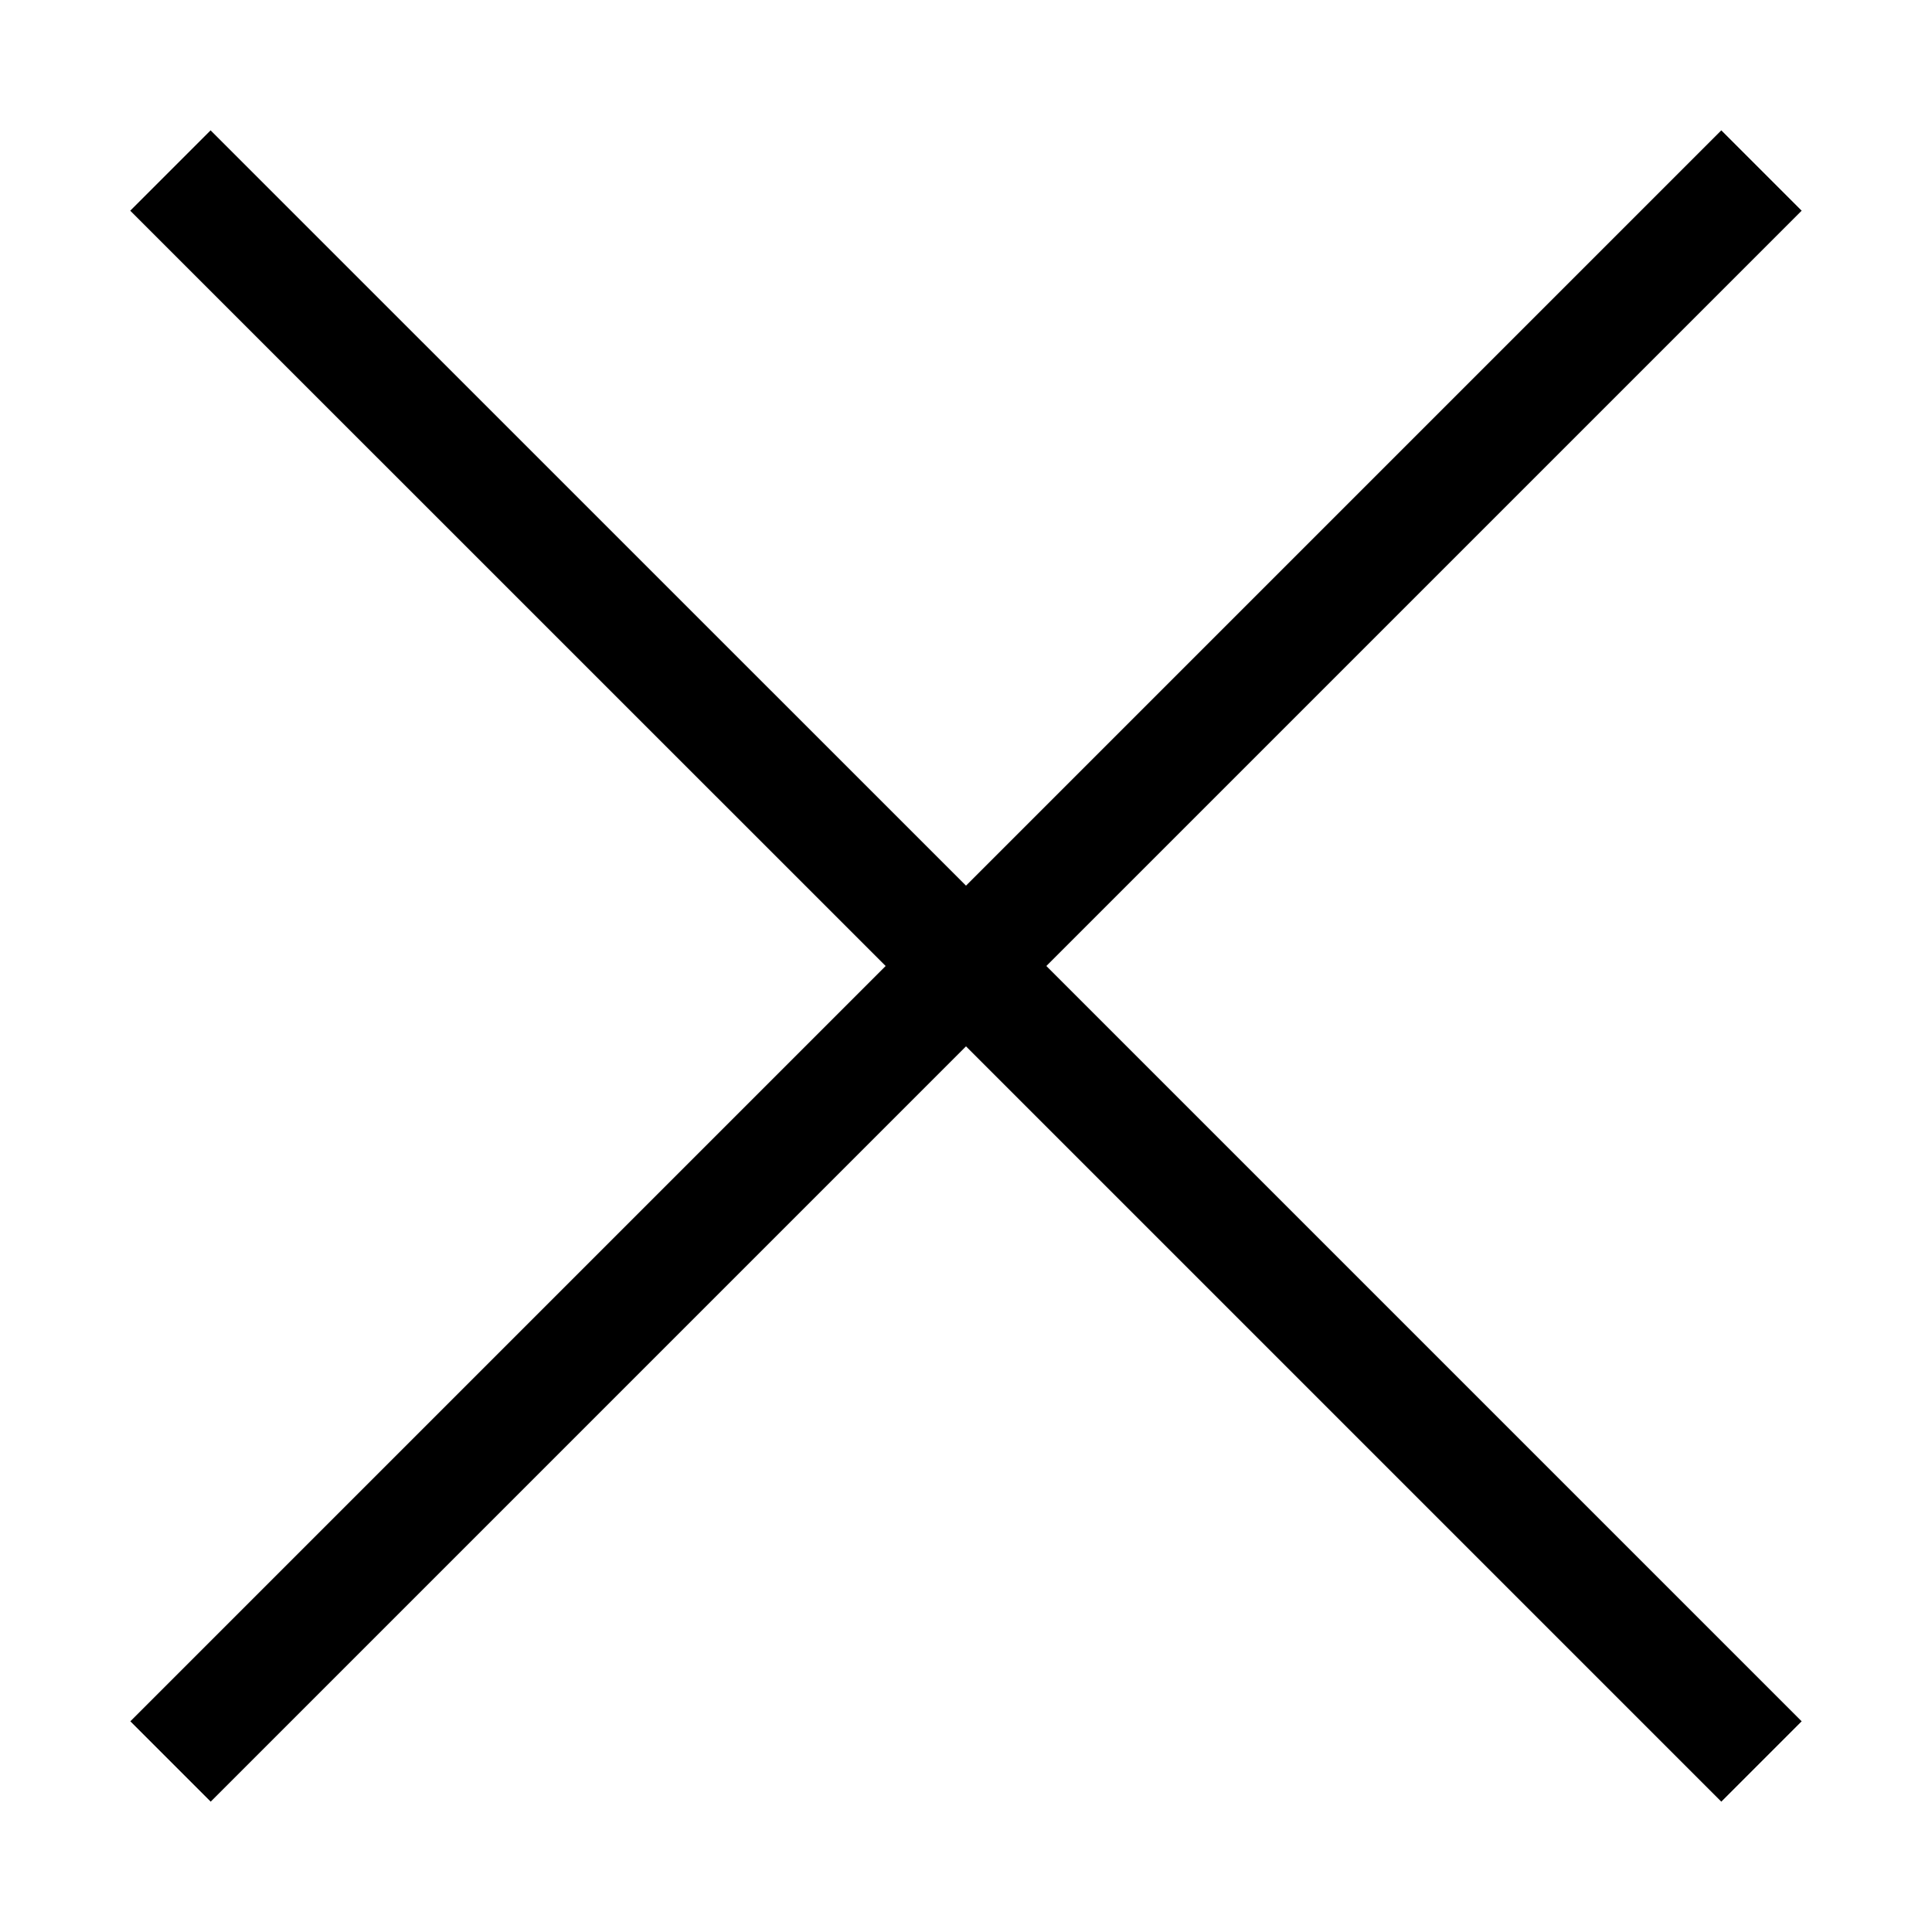
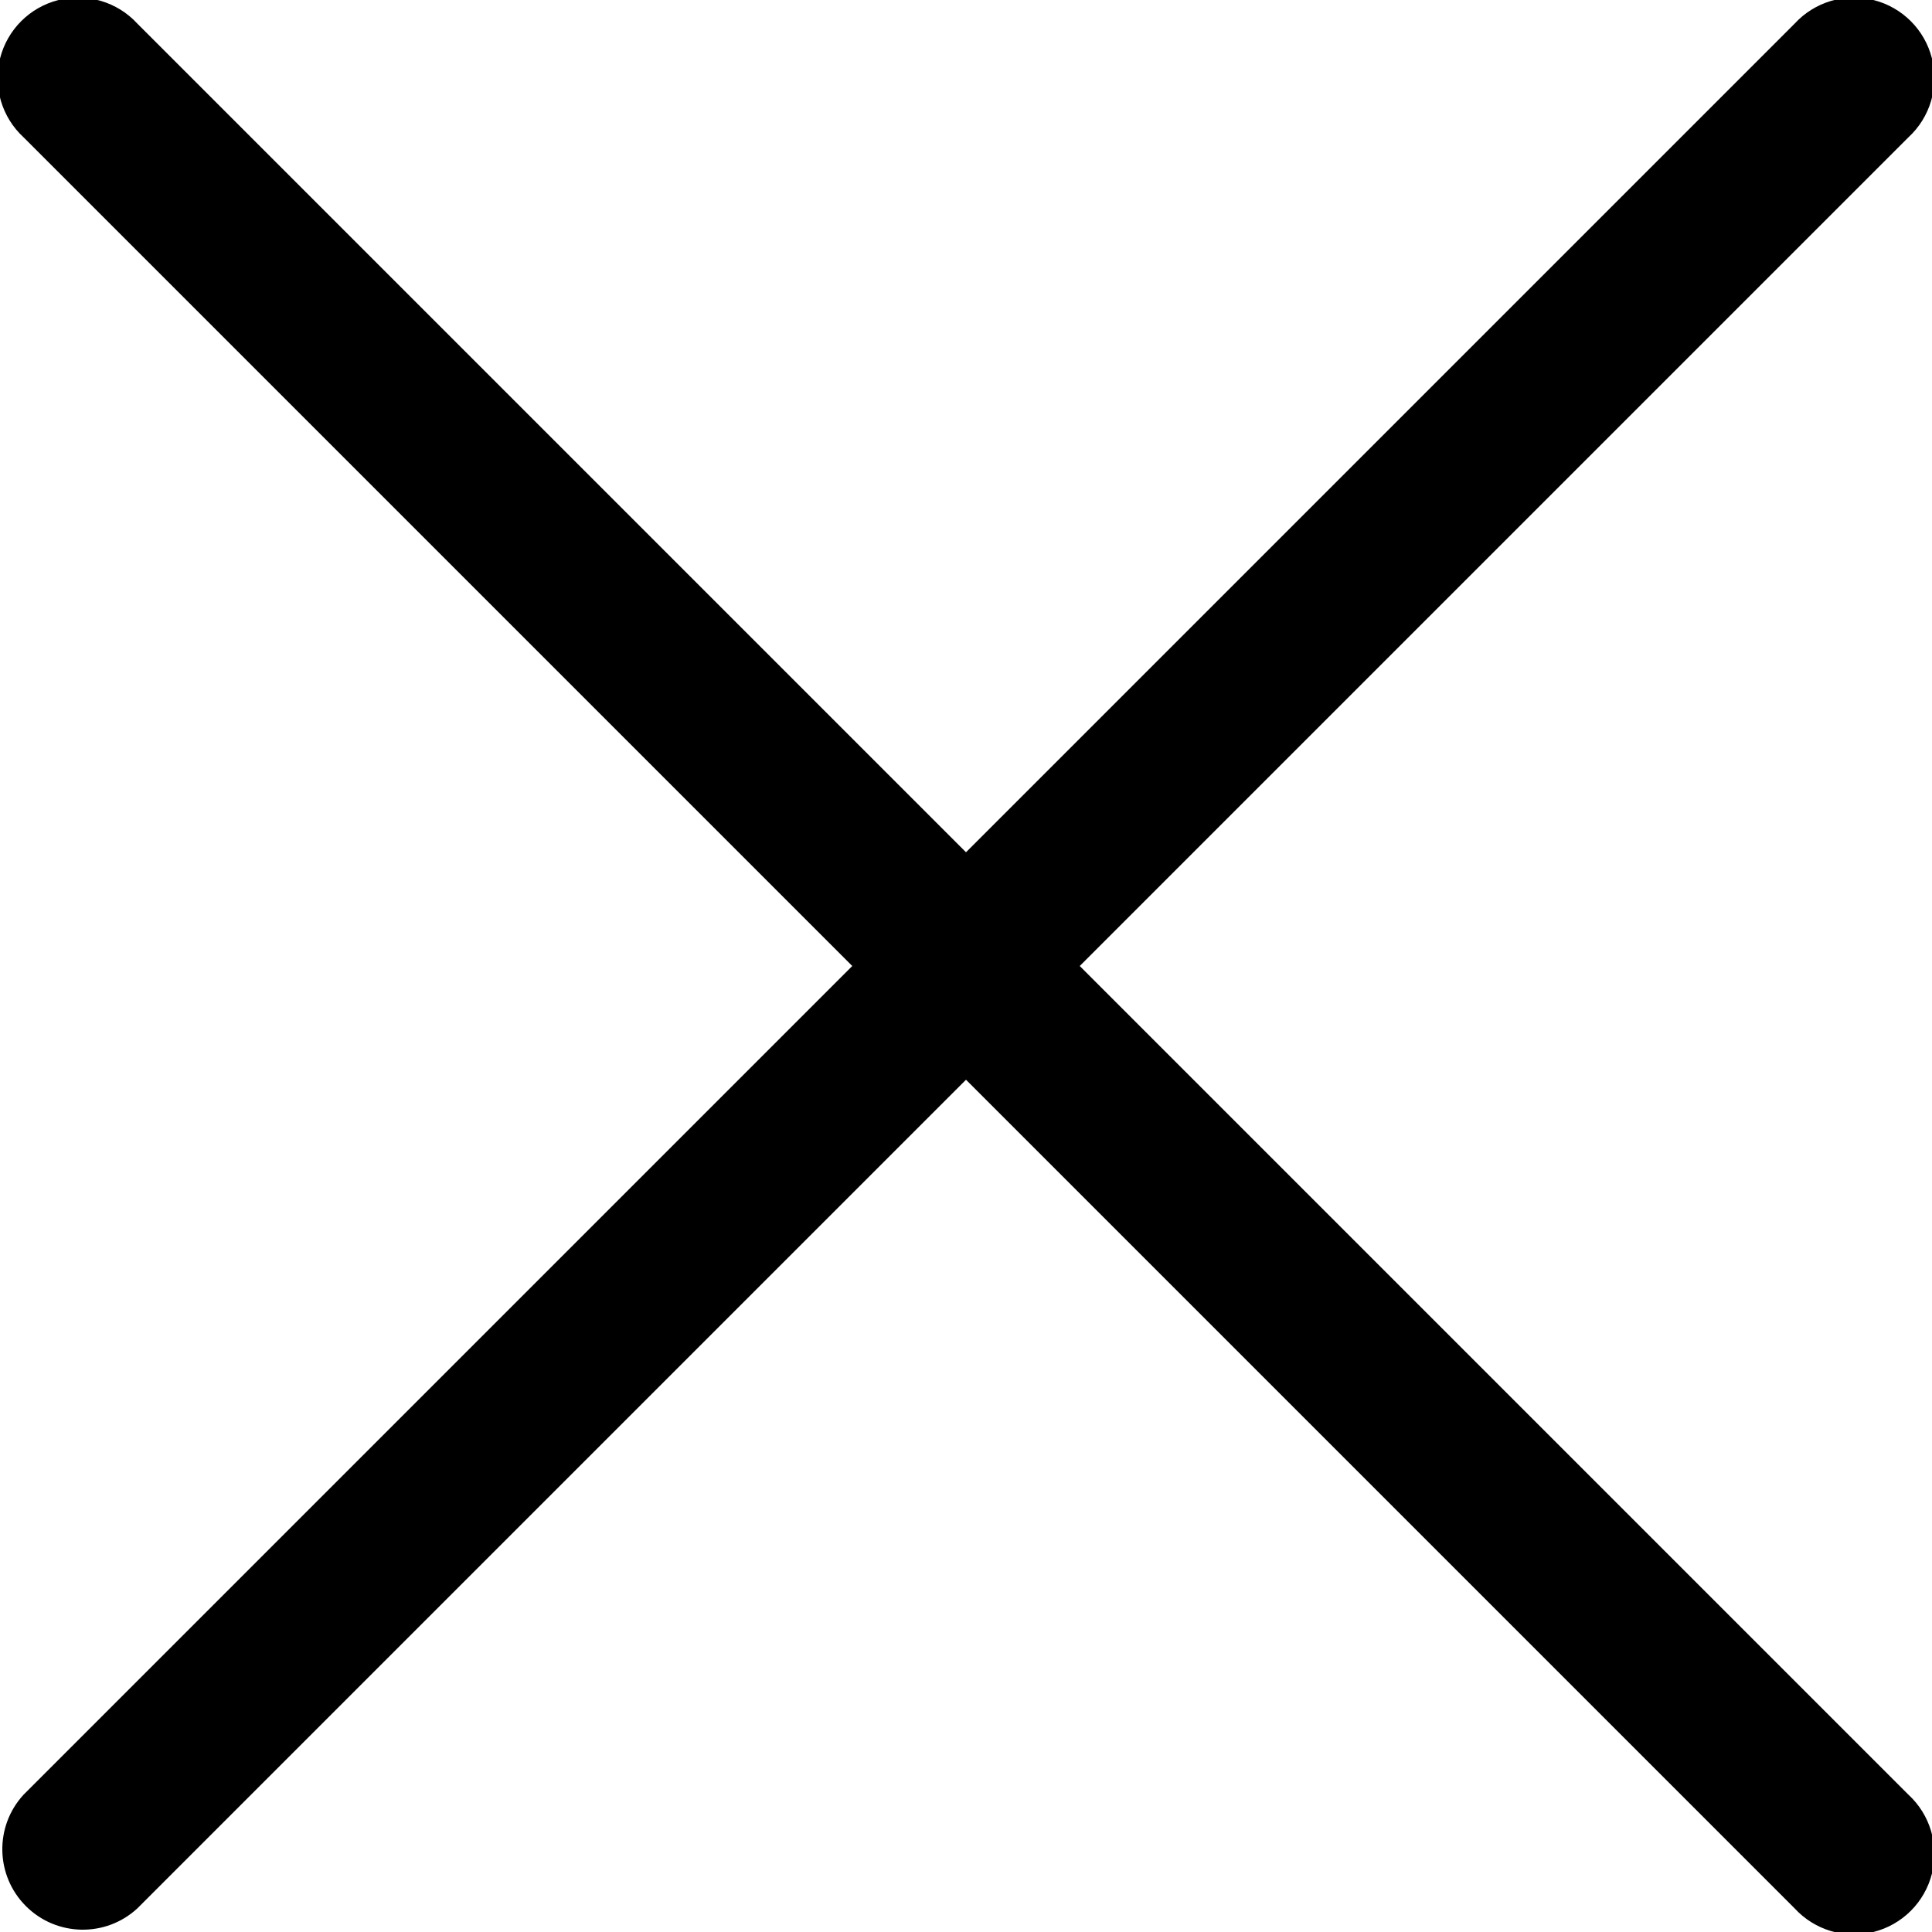
- <svg xmlns="http://www.w3.org/2000/svg" width="17" height="17" viewBox="0 0 17 17">
-   <path d="M9.207 8.5l6.646 6.646-.707.707L8.5 9.207l-6.646 6.646-.707-.707L7.793 8.5 1.146 1.854l.707-.707L8.5 7.793l6.646-6.646.707.707L9.207 8.5z" />
+ <svg xmlns="http://www.w3.org/2000/svg" width="16" height="16" viewBox="0 0 24 24">
+   <path d="M12 13.413L1.706 23.707a1 1 0 0 1-1.413-1.413L10.587 12 .293 1.706A1 1 0 1 1 1.706.293L12 10.587 22.294.293a1 1 0 1 1 1.413 1.413L13.413 12l10.294 10.294a1 1 0 1 1-1.413 1.413L12 13.413z" />
</svg>
